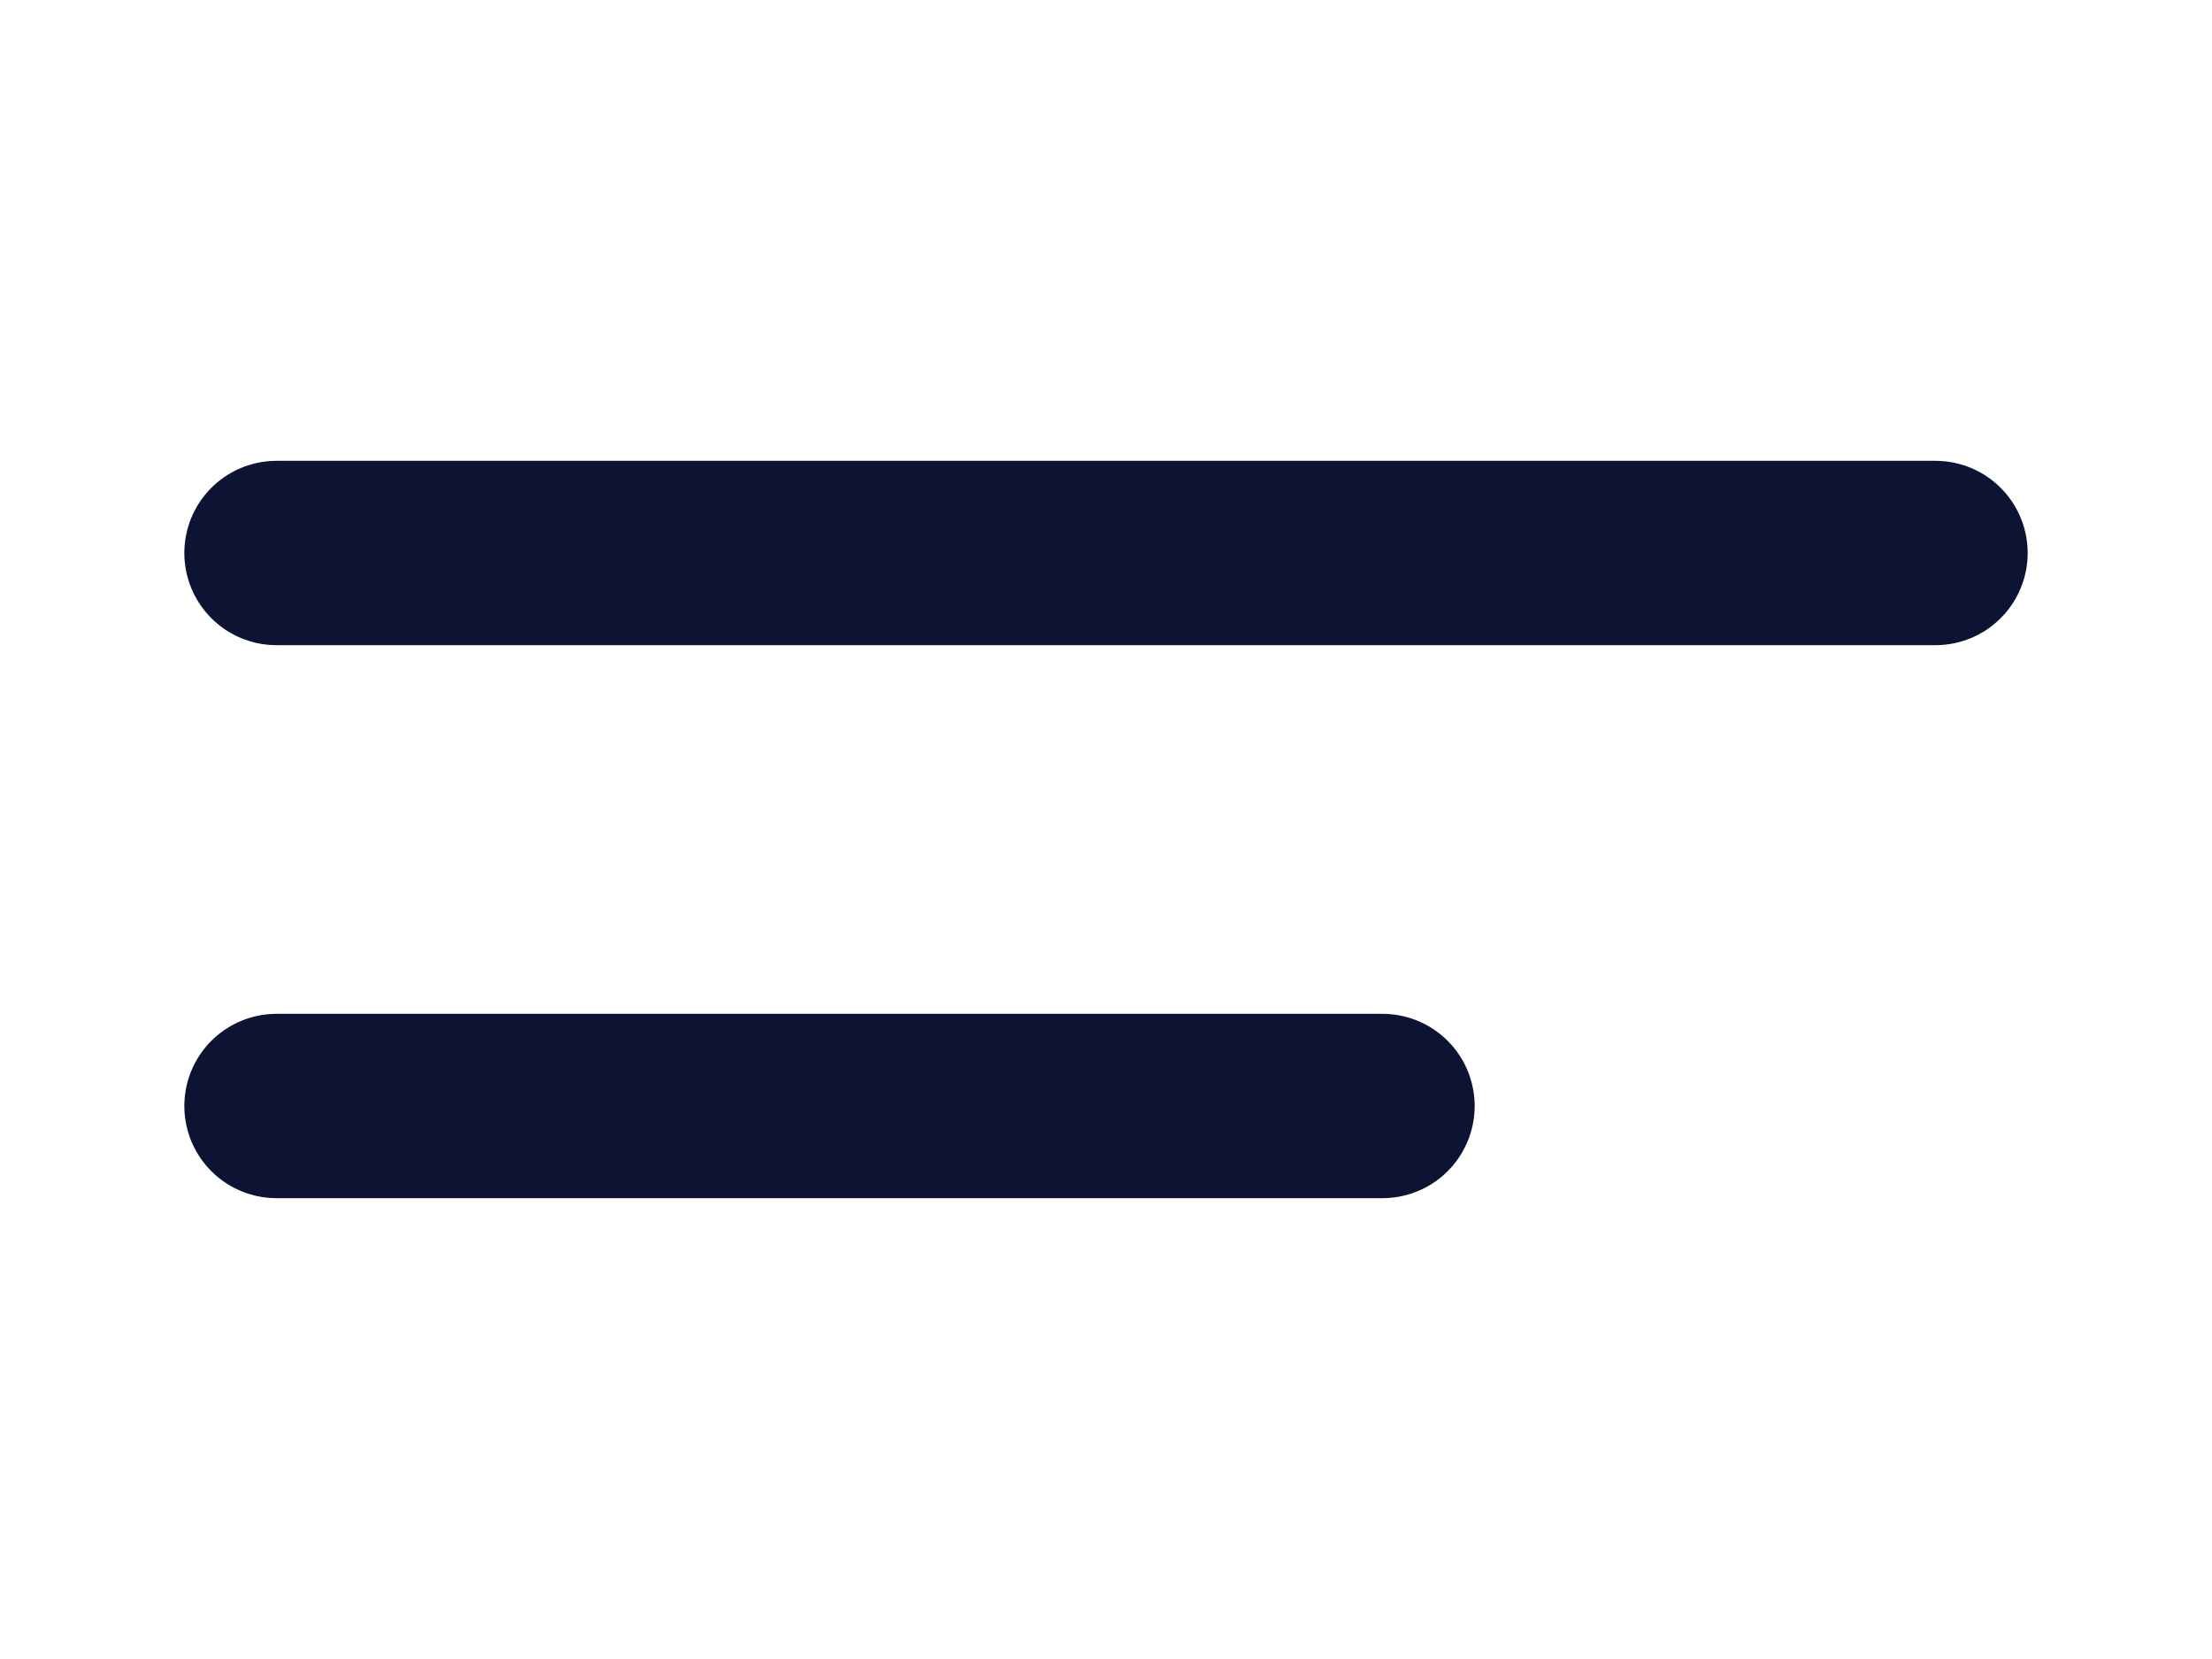
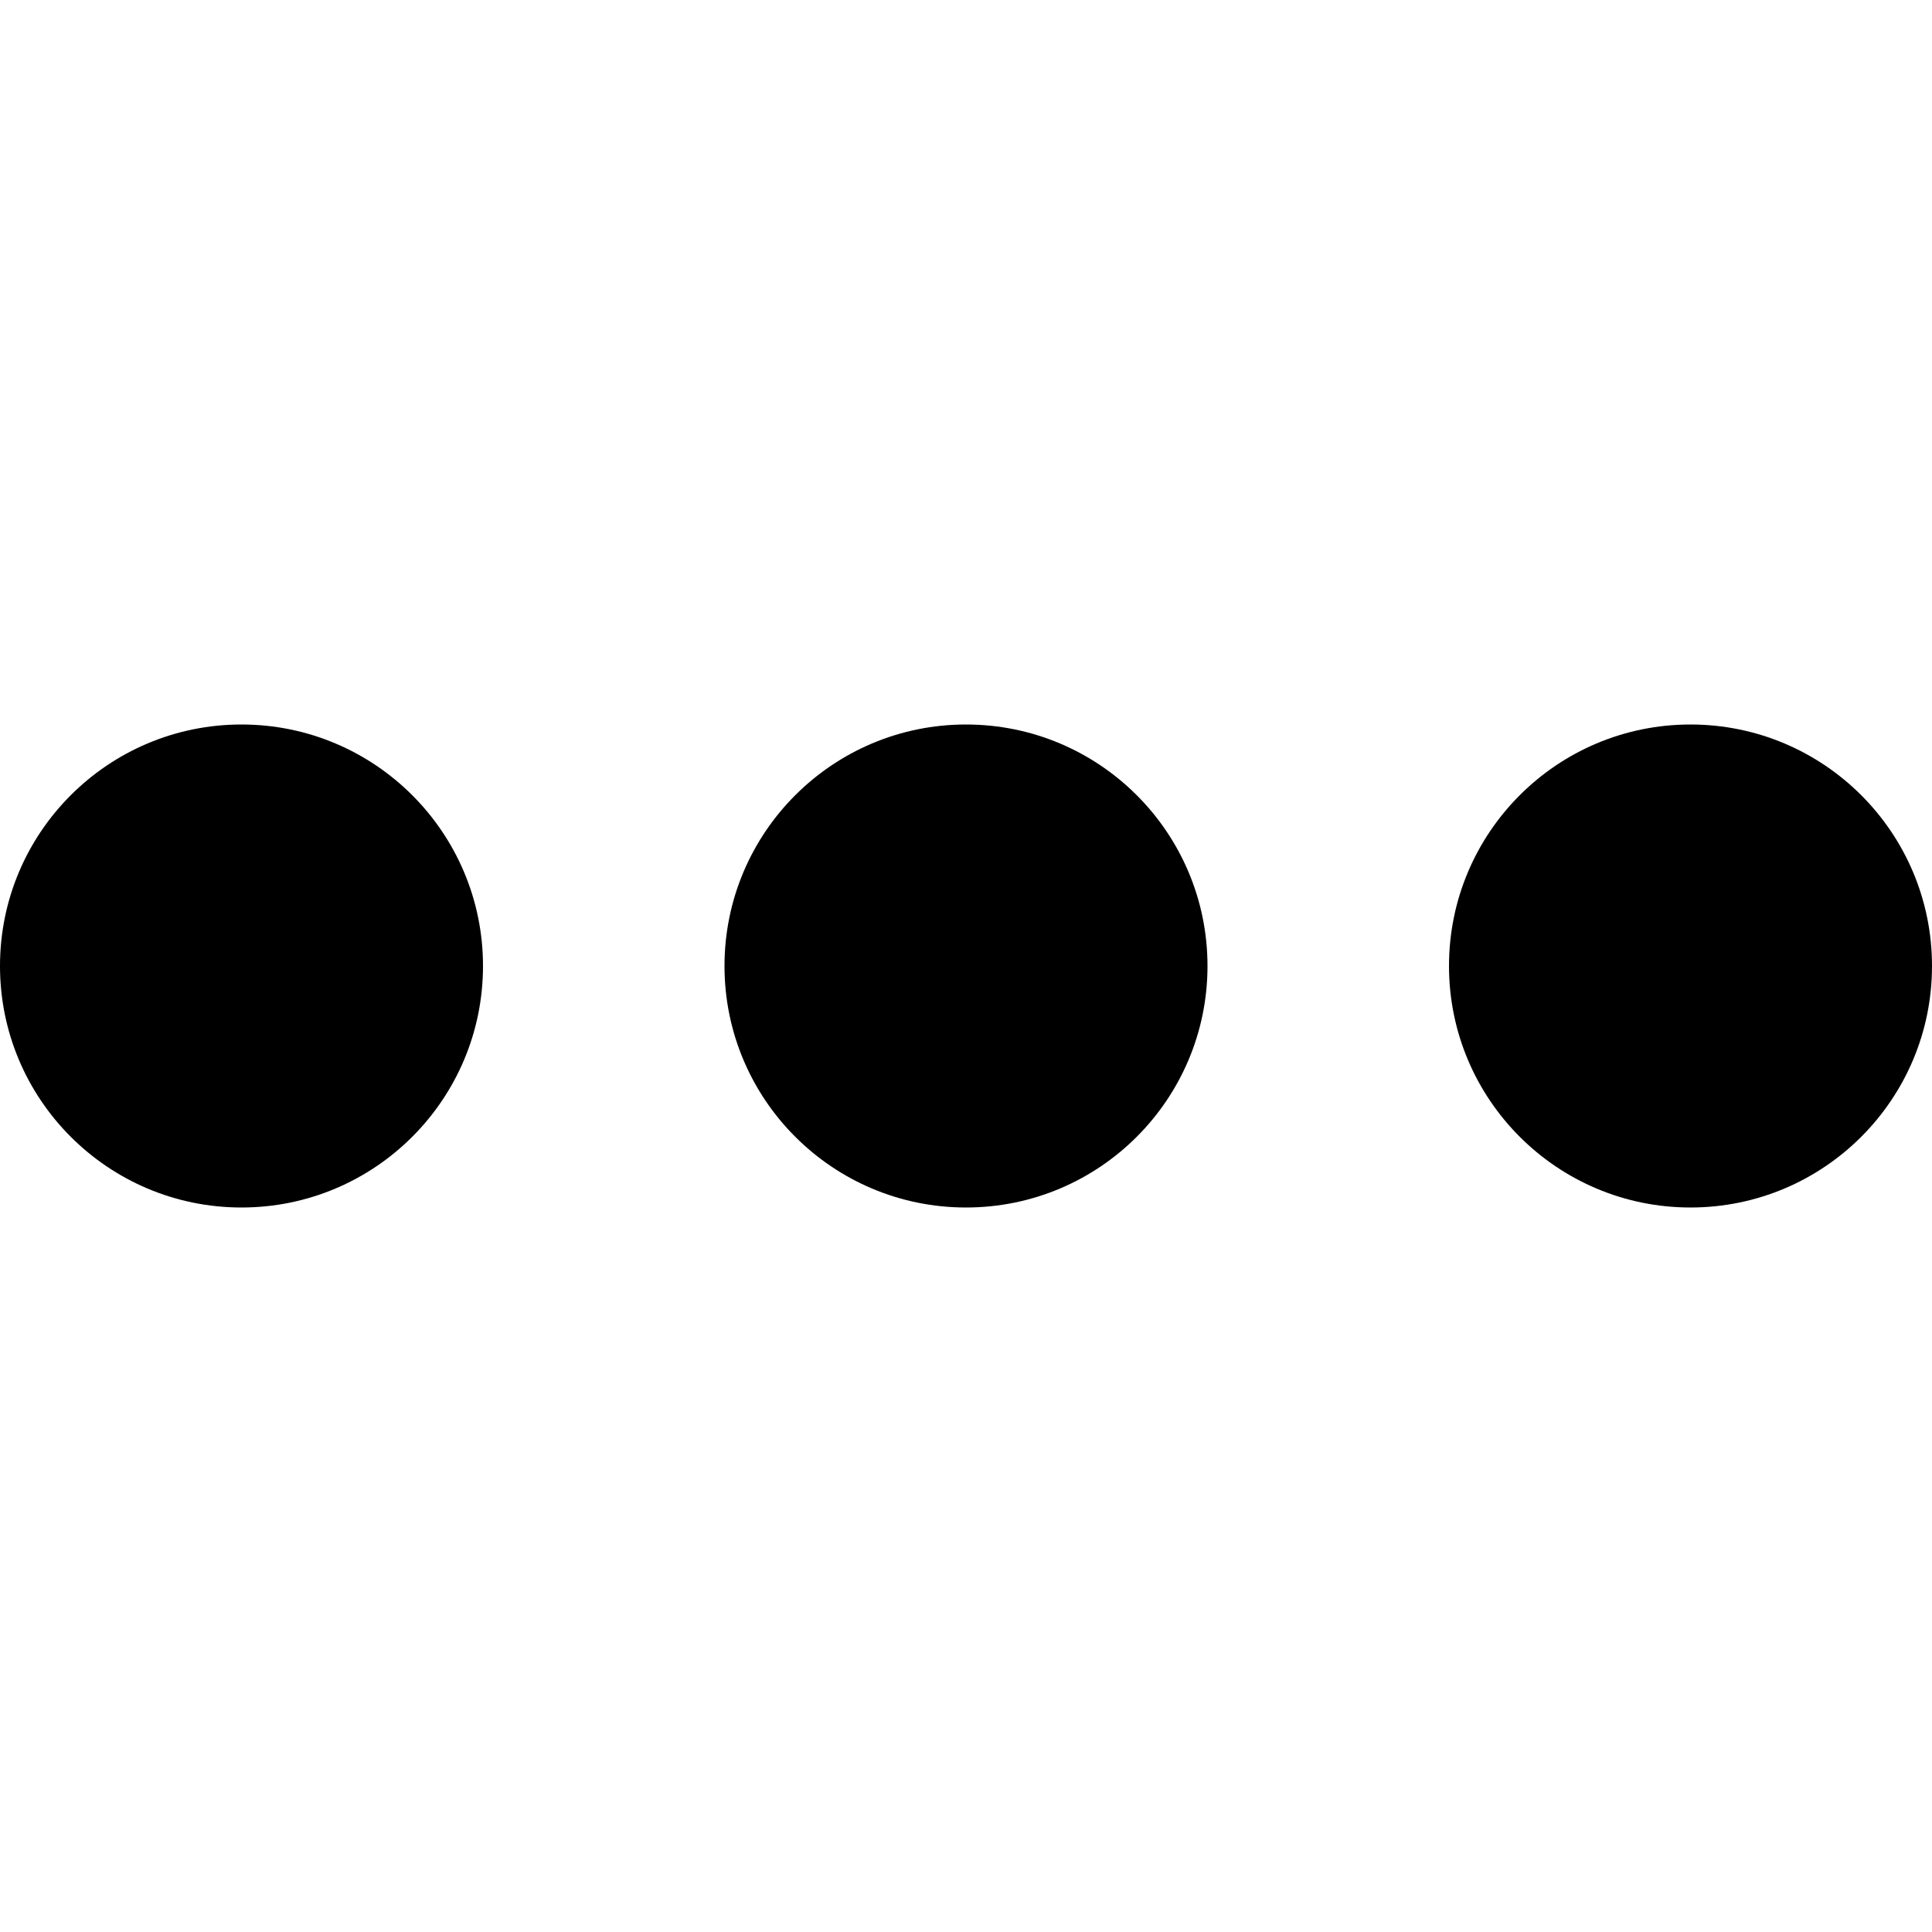
- <svg xmlns="http://www.w3.org/2000/svg" width="24" height="18" viewBox="0 0 24 18" fill="none">
-   <path d="M3 12H15" stroke="#0D1333" stroke-width="2" stroke-linecap="round" stroke-linejoin="round" />
-   <path d="M3 6H21" stroke="#0D1333" stroke-width="2" stroke-linecap="round" stroke-linejoin="round" />
+ <svg xmlns="http://www.w3.org/2000/svg" width="24" height="24" viewBox="0 0 24 24">
+   <path d="M6 12c0 1.657-1.343 3-3 3s-3-1.343-3-3 1.343-3 3-3 3 1.343 3 3zm9 0c0 1.657-1.343 3-3 3s-3-1.343-3-3 1.343-3 3-3 3 1.343 3 3zm9 0c0 1.657-1.343 3-3 3s-3-1.343-3-3 1.343-3 3-3 3 1.343 3 3z" />
</svg>
